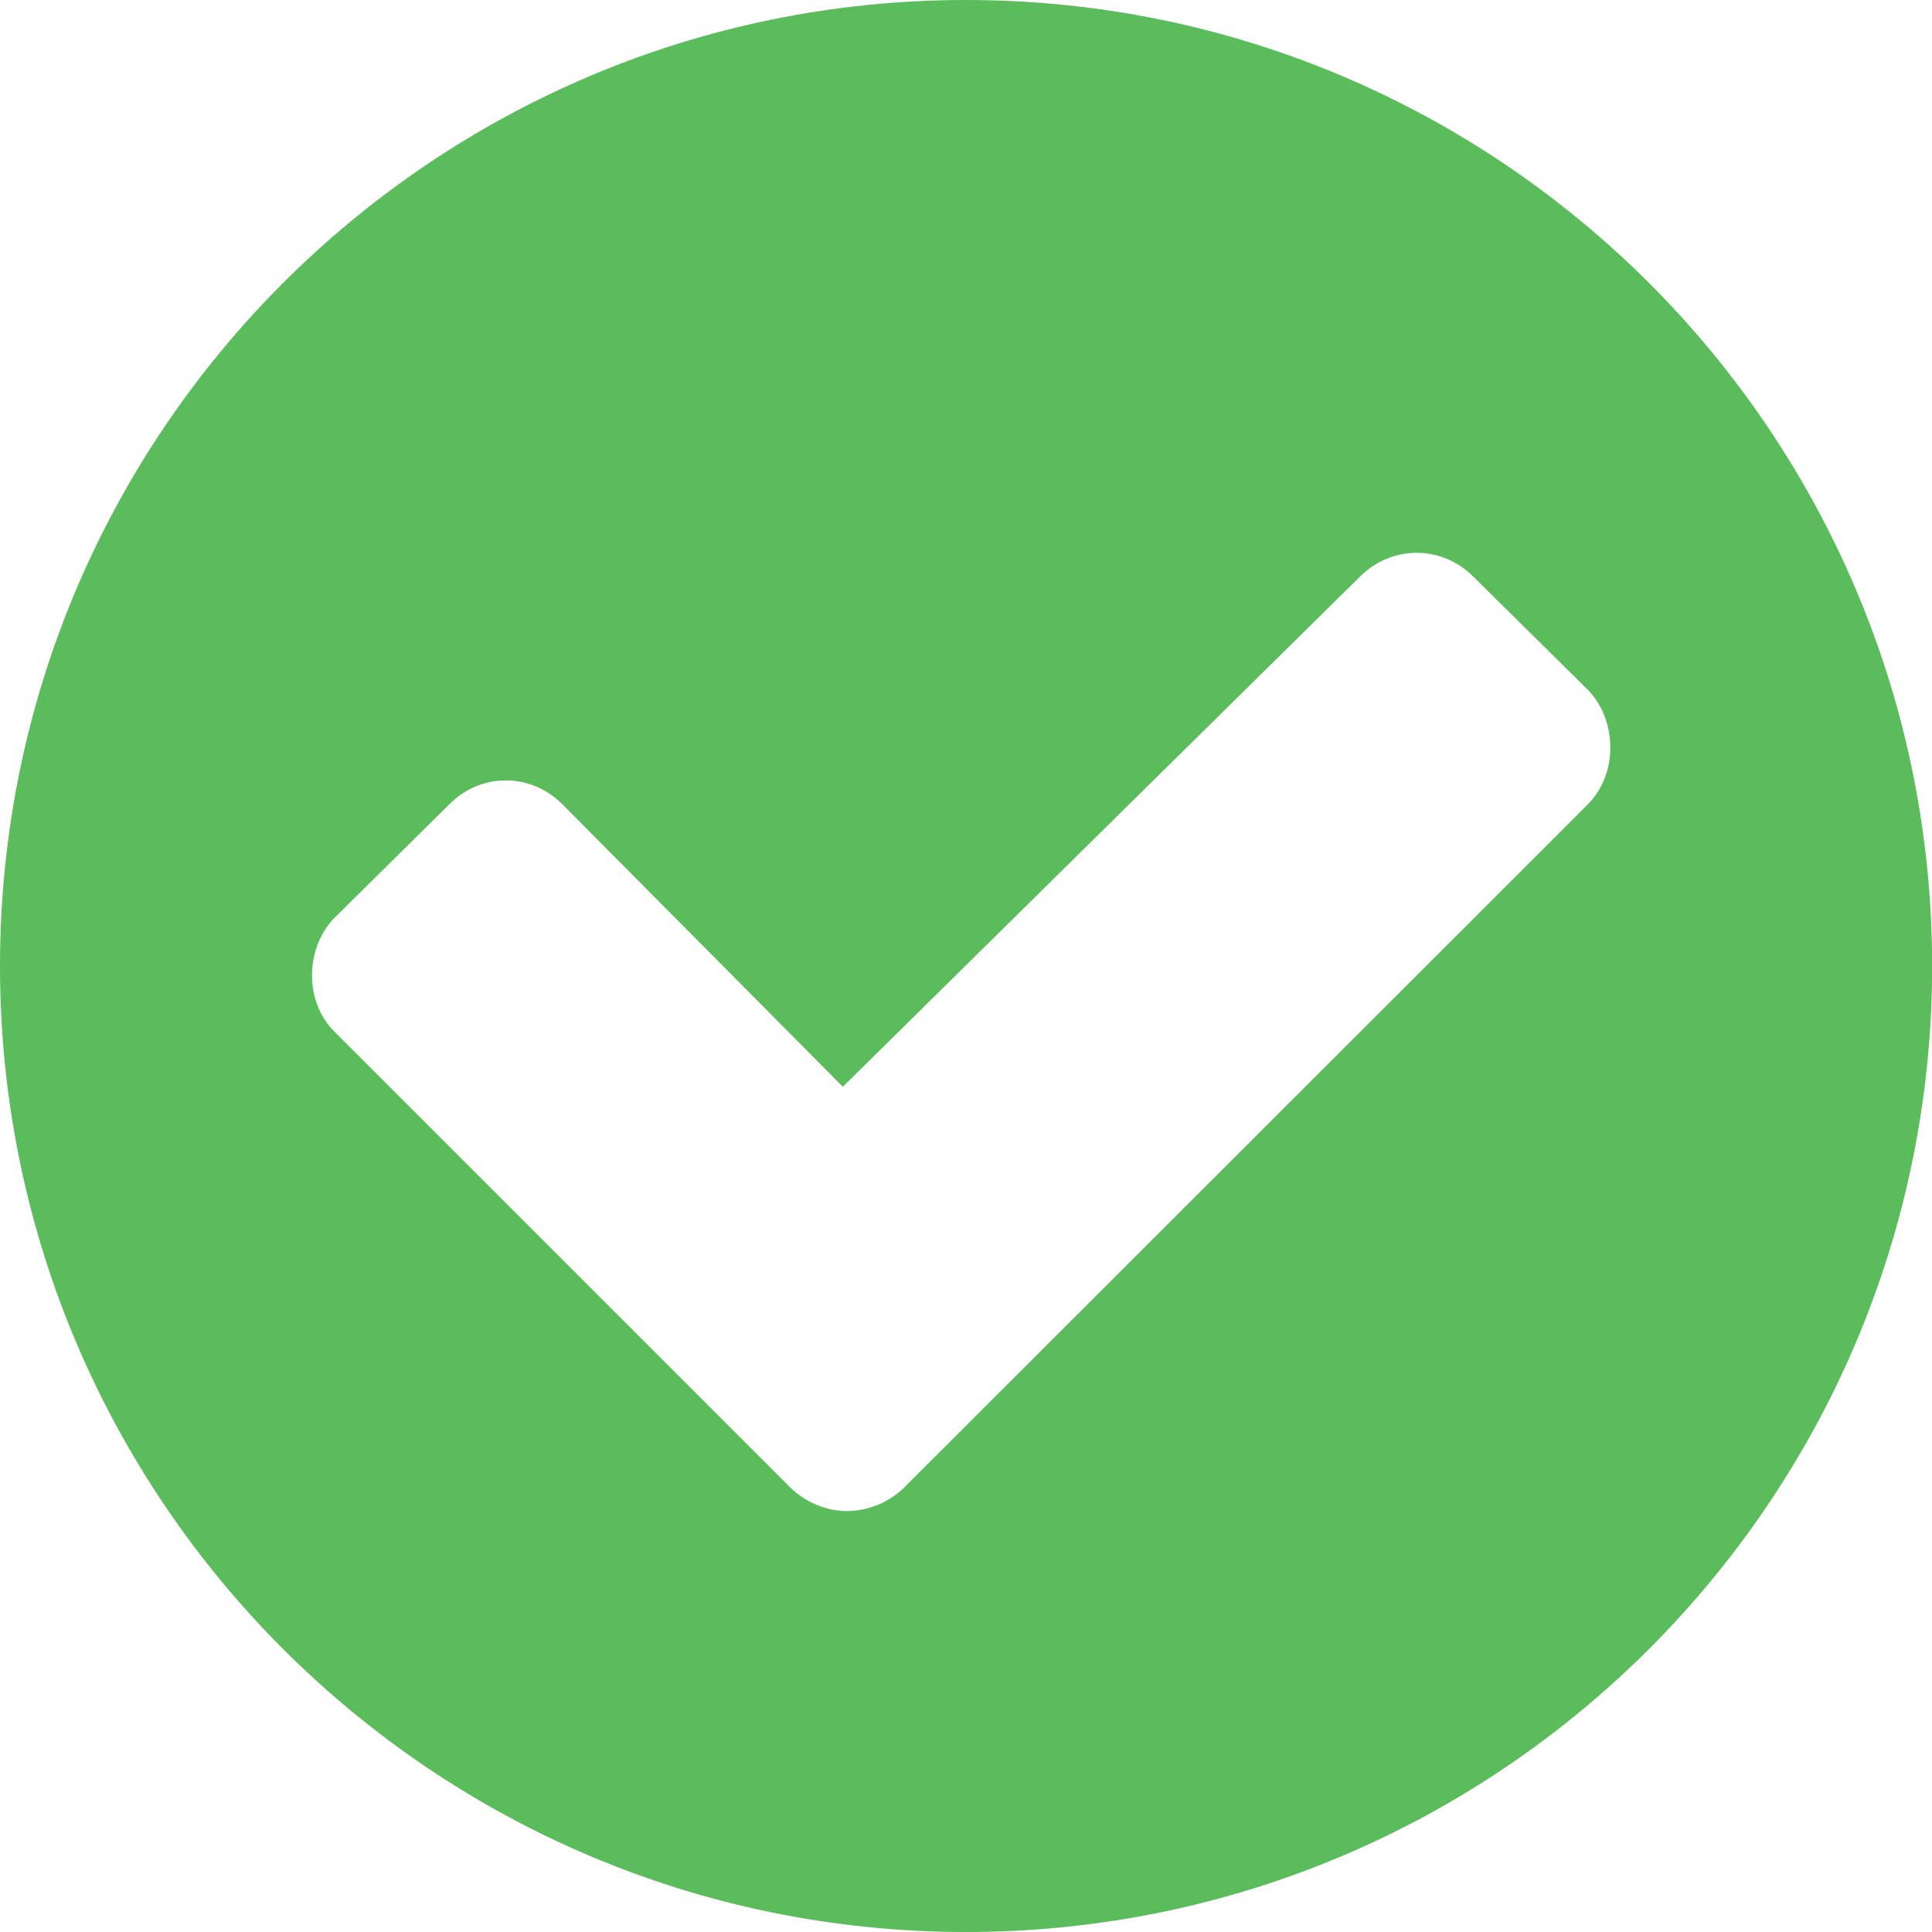
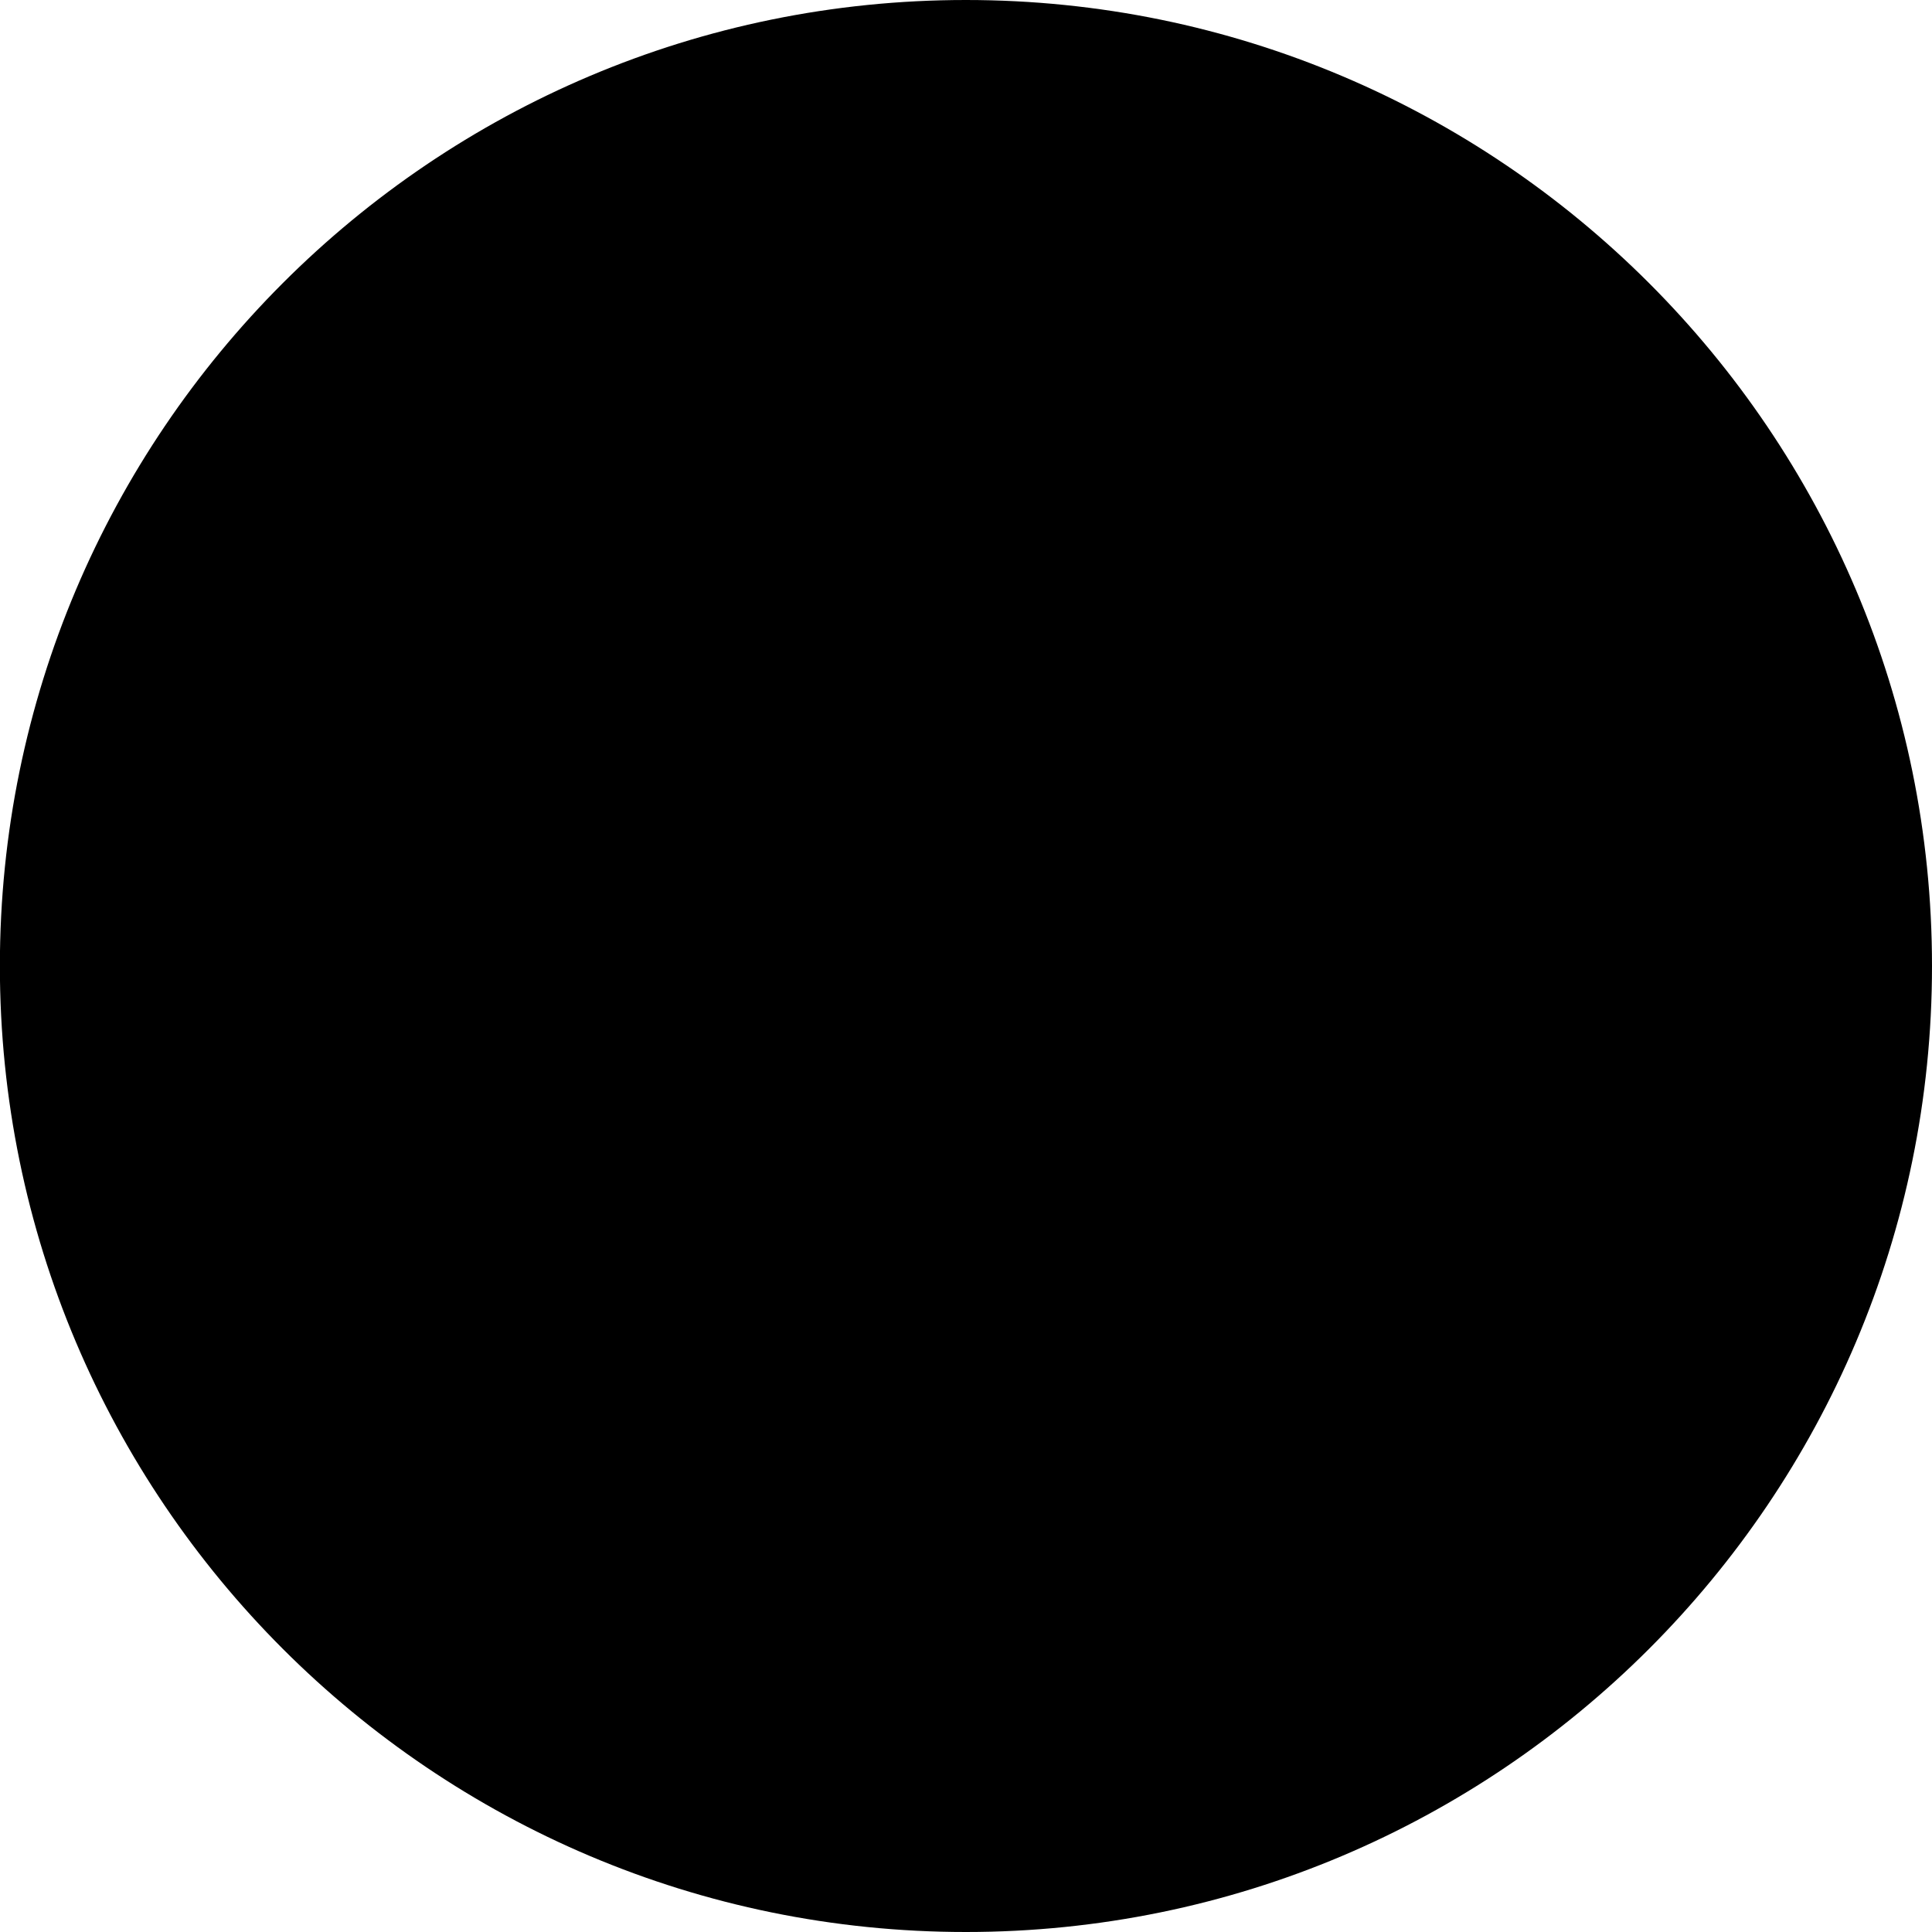
<svg xmlns="http://www.w3.org/2000/svg" version="1.1" id="Layer_1" x="0px" y="0px" width="16px" height="16px" viewBox="0 0 16 16" enable-background="new 0 0 16 16" xml:space="preserve">
  <g>
-     <path fill="#5BBC5B" d="M8,16c-4.416,0-8-3.584-8-8c0-4.417,3.584-8,8-8c4.417,0,8.001,3.583,8.001,8C16.001,12.416,12.417,16,8,16   z M13.15,5.713l-0.949-0.938c-0.125-0.125-0.291-0.197-0.469-0.197c-0.176,0-0.344,0.072-0.469,0.197L6.98,9L4.658,6.661   C4.533,6.535,4.366,6.463,4.189,6.463c-0.178,0-0.344,0.072-0.468,0.198L2.772,7.599C2.648,7.724,2.584,7.901,2.584,8.077   c0,0.178,0.063,0.345,0.188,0.469l3.771,3.771c0.125,0.124,0.302,0.197,0.468,0.197c0.178,0,0.354-0.073,0.479-0.197l5.66-5.656   c0.123-0.126,0.186-0.292,0.186-0.469C13.336,6.015,13.273,5.838,13.15,5.713z" />
+     <path class="hi-shape-circle" d="M7.999,16c-4.416,0-8-3.584-8-8c0-4.417,3.584-8,8-8C12.416,0,16,3.583,16,8C16,12.416,12.416,16,7.999,16z" />
+   </g>
+   <g>
+     <path class="hi-shape-checkmark" d="M12.796,5.358l-0.563-0.583c-0.125-0.125-0.291-0.197-0.469-0.197c-0.176,0-0.344,0.072-0.469,0.197   L7.031,9L4.689,6.661C4.564,6.535,4.397,6.463,4.22,6.463c-0.178,0-0.344,0.072-0.468,0.198l-0.594,0.63   C3.034,7.416,2.971,7.594,2.971,7.77c0,0.178,0.063,0.345,0.188,0.469l3.404,3.215c0.125,0.124,0.302,0.197,0.468,0.197   c0.178,0,0.355-0.073,0.48-0.197l5.286-5.146c0.123-0.126,0.186-0.292,0.186-0.469C12.981,5.66,12.919,5.483,12.796,5.358z" />
  </g>
</svg>
